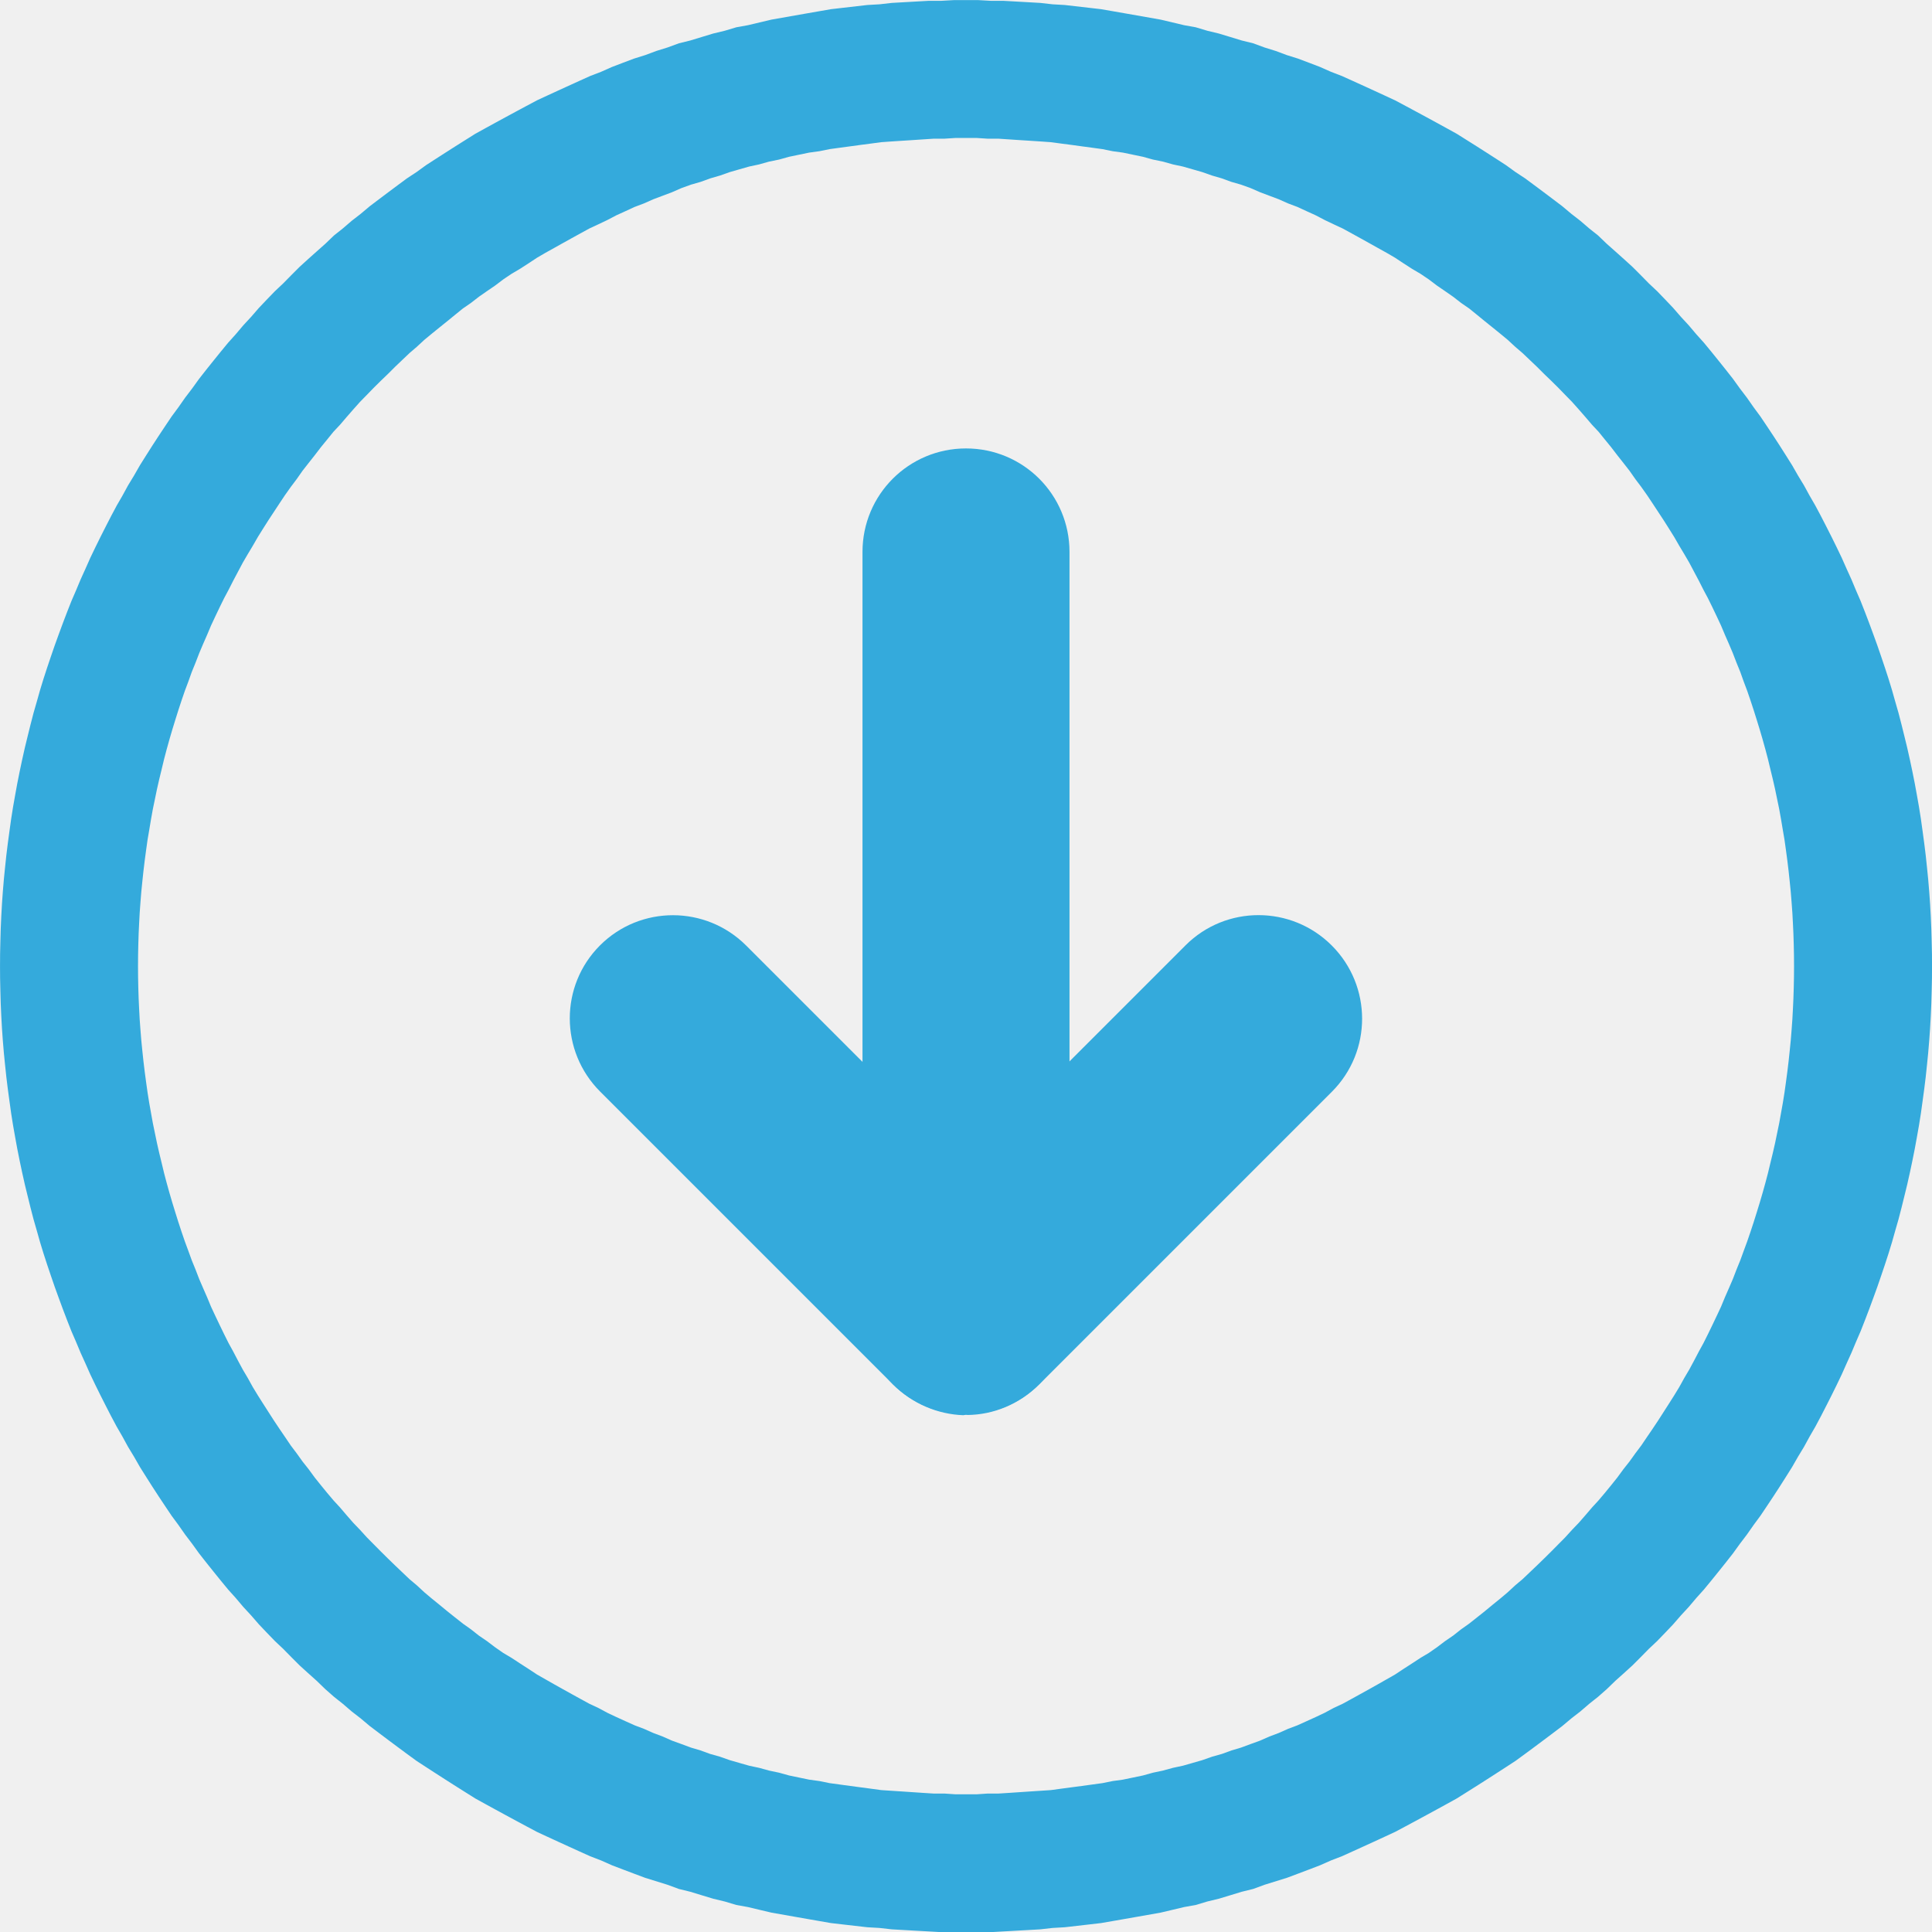
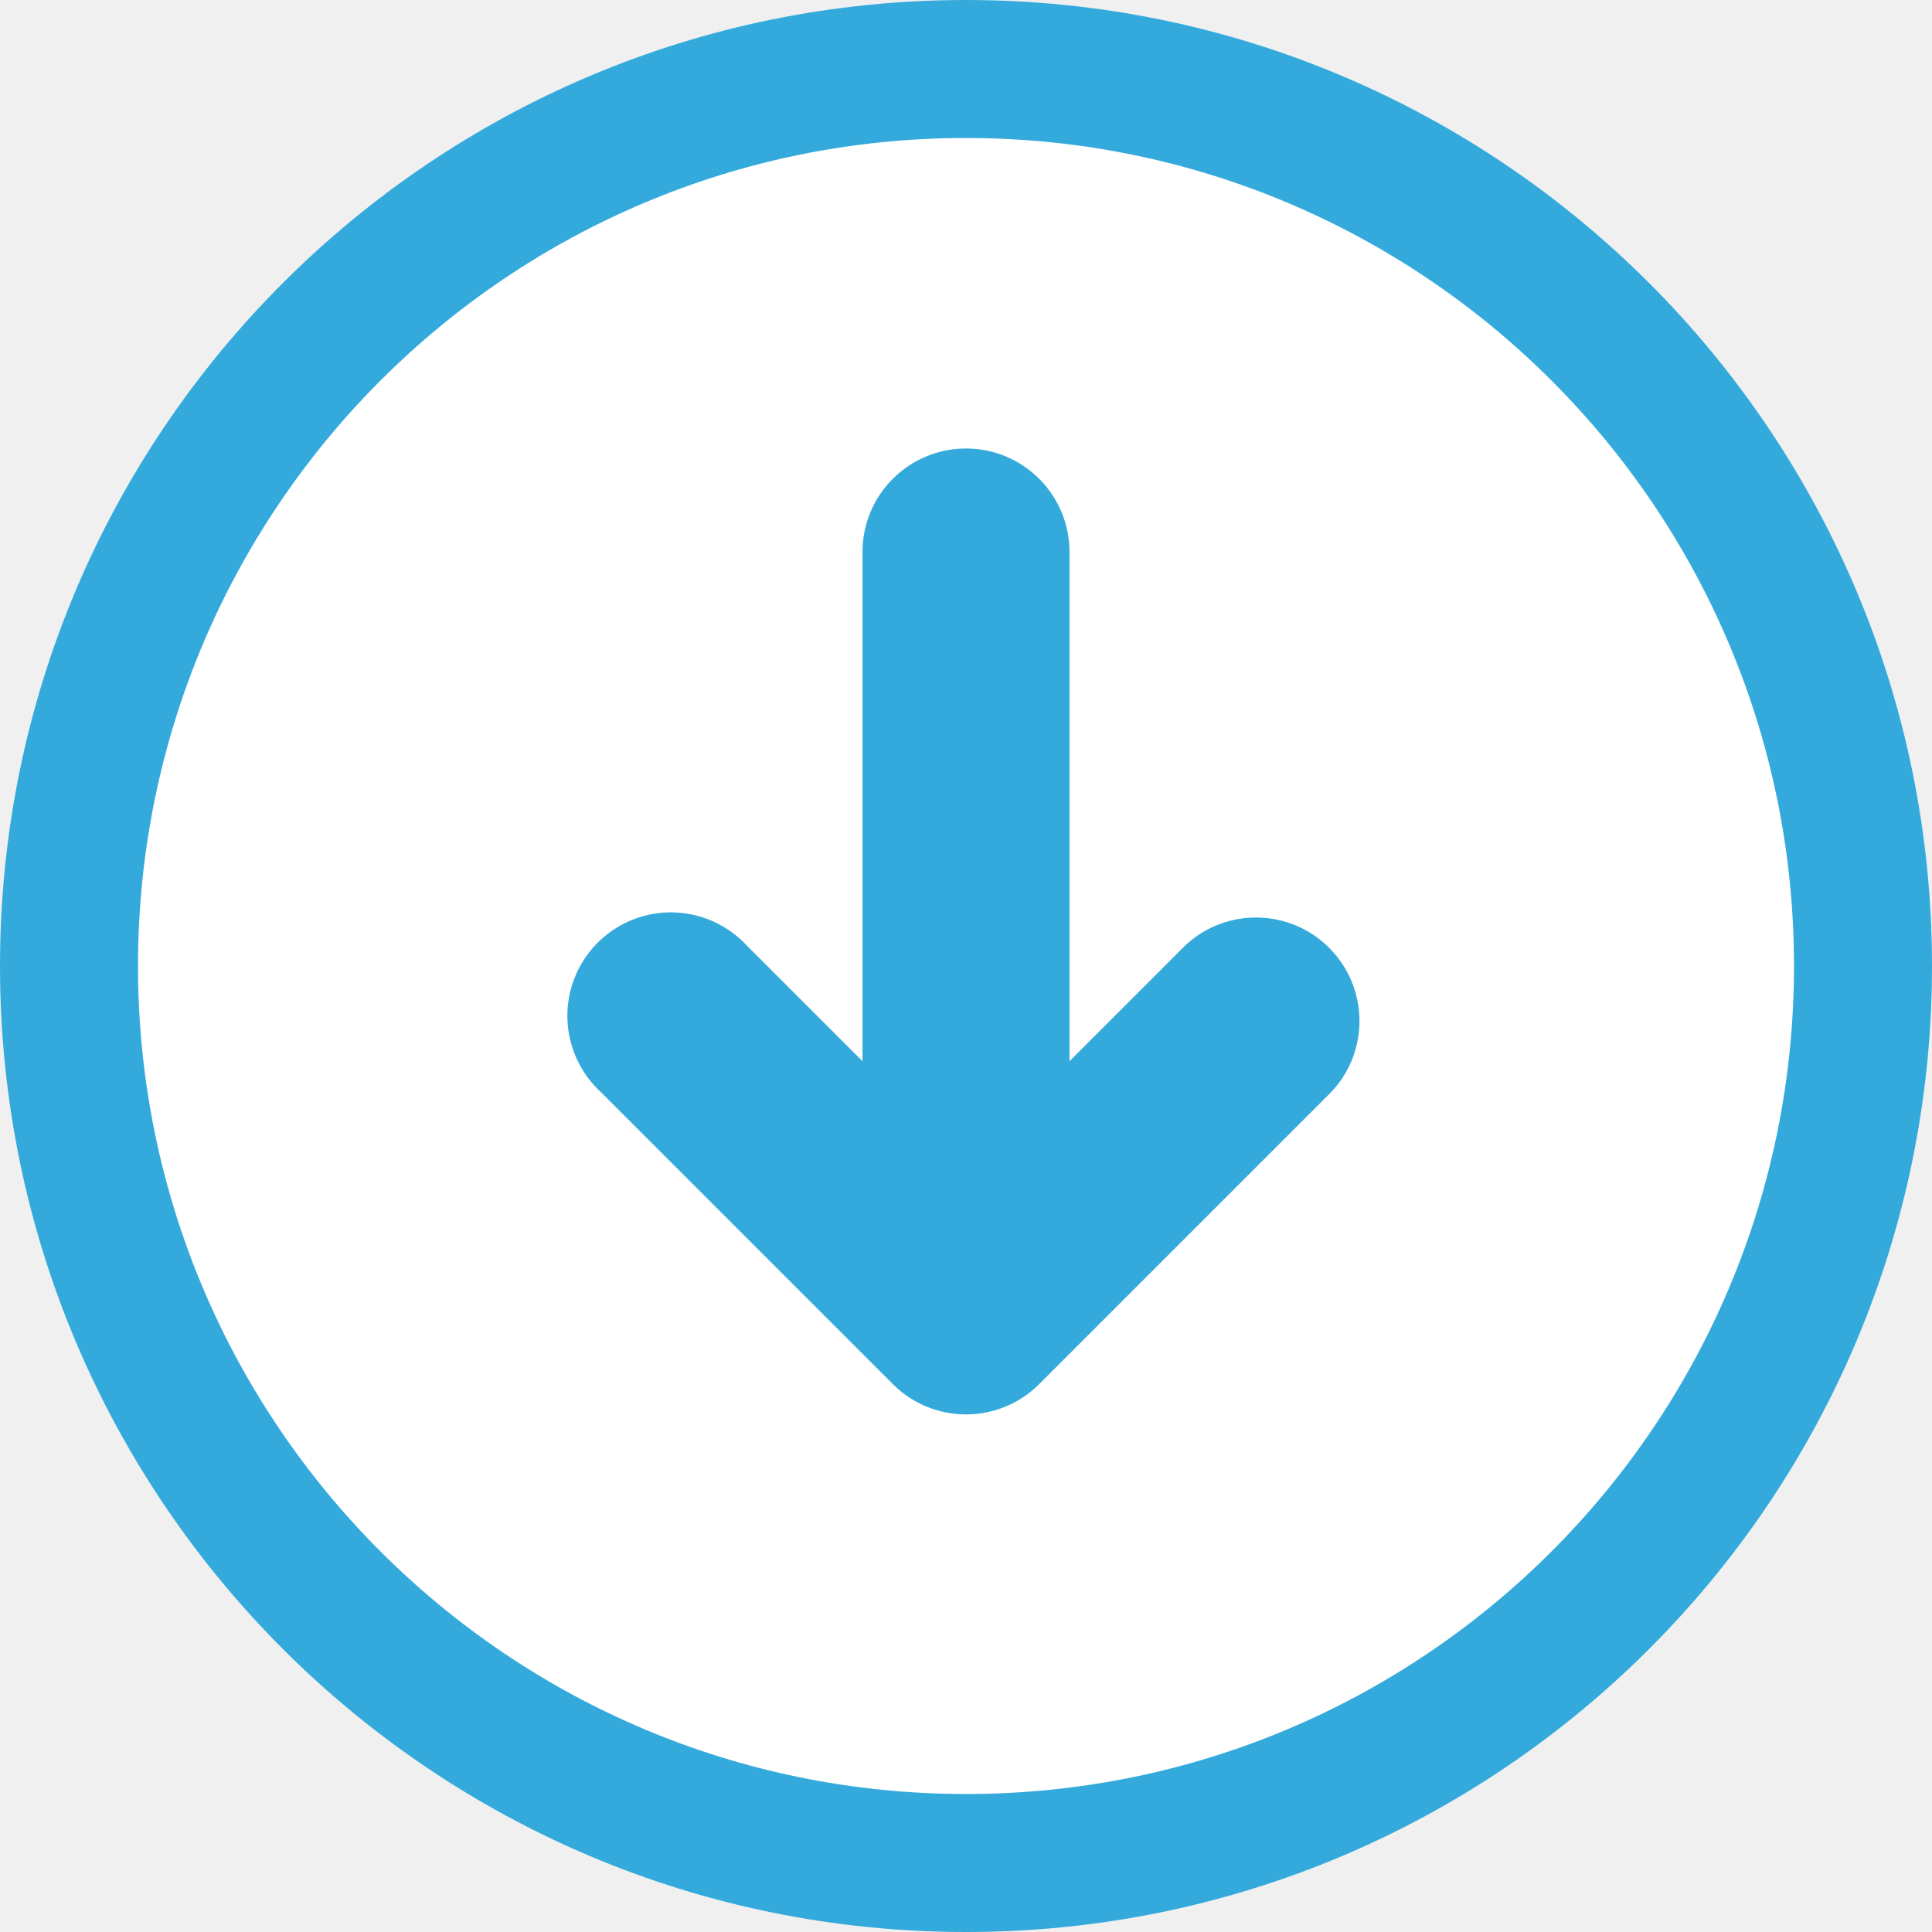
- <svg xmlns="http://www.w3.org/2000/svg" width="100%" height="100%" viewBox="0 0 28 28" version="1.1" xml:space="preserve" style="fill-rule:evenodd;clip-rule:evenodd;stroke-linejoin:round;stroke-miterlimit:1.414;">
-   <g transform="matrix(1,0,0,1,-929.25,-6988)">
-     <g transform="matrix(1,0,0,1.55888,552.25,5111)">
-       <g id="Play-Glyph" transform="matrix(1,0,0,1,-4,0)">
-         <g transform="matrix(1.00901,0,0,0.647266,-3.43243,199.514)">
-           <path d="M395.054,1552L395.233,1552.01L395.411,1552.01L395.589,1552.02L395.766,1552.03L395.942,1552.04L396.118,1552.06L396.293,1552.07L396.467,1552.09L396.641,1552.11L396.814,1552.13L396.987,1552.16L397.159,1552.19L397.33,1552.22L397.5,1552.25L397.67,1552.28L397.839,1552.32L398.007,1552.36L398.174,1552.39L398.341,1552.44L398.507,1552.48L398.672,1552.53L398.836,1552.58L398.999,1552.62L399.162,1552.68L399.323,1552.73L399.484,1552.79L399.644,1552.84L399.803,1552.9L399.96,1552.96L400.118,1553.03L400.274,1553.09L400.429,1553.16L400.583,1553.23L400.736,1553.3L400.888,1553.37L401.039,1553.44L401.189,1553.52L401.338,1553.6L401.486,1553.68L401.633,1553.76L401.779,1553.84L401.924,1553.92L402.067,1554.01L402.21,1554.1L402.351,1554.19L402.491,1554.28L402.63,1554.37L402.768,1554.47L402.905,1554.56L403.04,1554.66L403.174,1554.76L403.307,1554.86L403.439,1554.96L403.57,1555.07L403.699,1555.17L403.827,1555.28L403.953,1555.38L404.078,1555.5L404.202,1555.61L404.325,1555.72L404.446,1555.83L404.566,1555.95L404.684,1556.07L404.801,1556.18L404.917,1556.3L405.031,1556.42L405.144,1556.55L405.255,1556.67L405.365,1556.8L405.473,1556.92L405.58,1557.05L405.685,1557.18L405.789,1557.31L405.891,1557.44L405.992,1557.58L406.091,1557.71L406.189,1557.85L406.285,1557.98L406.379,1558.12L406.472,1558.26L406.563,1558.4L406.652,1558.54L406.74,1558.68L406.826,1558.83L406.911,1558.97L406.993,1559.12L407.074,1559.26L407.154,1559.41L407.231,1559.56L407.307,1559.71L407.381,1559.86L407.453,1560.01L407.524,1560.17L407.592,1560.32L407.659,1560.48L407.724,1560.63L407.787,1560.79L407.848,1560.95L407.907,1561.11L407.965,1561.27L408.02,1561.43L408.074,1561.59L408.126,1561.75L408.175,1561.91L408.223,1562.08L408.269,1562.24L408.313,1562.41L408.355,1562.58L408.394,1562.74L408.432,1562.91L408.468,1563.08L408.502,1563.25L408.533,1563.42L408.563,1563.59L408.59,1563.76L408.615,1563.94L408.638,1564.11L408.659,1564.28L408.678,1564.46L408.695,1564.63L408.71,1564.81L408.722,1564.98L408.732,1565.16L408.74,1565.34L408.745,1565.52L408.749,1565.7L408.75,1565.88L408.749,1566.05L408.745,1566.23L408.74,1566.41L408.732,1566.59L408.722,1566.77L408.71,1566.94L408.695,1567.12L408.678,1567.29L408.659,1567.47L408.638,1567.64L408.615,1567.81L408.59,1567.99L408.563,1568.16L408.533,1568.33L408.502,1568.5L408.468,1568.67L408.432,1568.84L408.394,1569.01L408.355,1569.17L408.313,1569.34L408.269,1569.51L408.223,1569.67L408.175,1569.84L408.126,1570L408.074,1570.16L408.02,1570.32L407.965,1570.48L407.907,1570.64L407.848,1570.8L407.787,1570.96L407.724,1571.12L407.659,1571.27L407.592,1571.43L407.524,1571.58L407.453,1571.74L407.381,1571.89L407.307,1572.04L407.231,1572.19L407.154,1572.34L407.074,1572.49L406.993,1572.63L406.911,1572.78L406.826,1572.92L406.74,1573.07L406.652,1573.21L406.563,1573.35L406.472,1573.49L406.379,1573.63L406.285,1573.77L406.189,1573.9L406.091,1574.04L405.992,1574.17L405.891,1574.31L405.789,1574.44L405.685,1574.57L405.58,1574.7L405.473,1574.83L405.365,1574.95L405.255,1575.08L405.144,1575.2L405.031,1575.33L404.917,1575.45L404.801,1575.57L404.684,1575.68L404.566,1575.8L404.446,1575.92L404.325,1576.03L404.202,1576.14L404.078,1576.26L403.953,1576.37L403.827,1576.47L403.699,1576.58L403.57,1576.68L403.439,1576.79L403.307,1576.89L403.174,1576.99L403.04,1577.09L402.905,1577.19L402.768,1577.29L402.63,1577.38L402.491,1577.47L402.351,1577.56L402.21,1577.65L402.067,1577.74L401.924,1577.83L401.779,1577.91L401.633,1577.99L401.486,1578.07L401.338,1578.15L401.189,1578.23L401.039,1578.31L400.888,1578.38L400.736,1578.45L400.583,1578.52L400.429,1578.59L400.274,1578.66L400.118,1578.72L399.96,1578.79L399.803,1578.85L399.644,1578.91L399.484,1578.97L399.323,1579.02L399.162,1579.07L398.999,1579.13L398.836,1579.17L398.672,1579.22L398.507,1579.27L398.341,1579.31L398.174,1579.36L398.007,1579.39L397.839,1579.43L397.67,1579.47L397.5,1579.5L397.33,1579.53L397.159,1579.56L396.987,1579.59L396.814,1579.62L396.641,1579.64L396.467,1579.66L396.293,1579.68L396.118,1579.69L395.942,1579.71L395.766,1579.72L395.589,1579.73L395.411,1579.74L395.233,1579.75L395.054,1579.75L394.875,1579.75L394.696,1579.75L394.517,1579.75L394.339,1579.74L394.161,1579.73L393.984,1579.72L393.808,1579.71L393.632,1579.69L393.457,1579.68L393.283,1579.66L393.109,1579.64L392.936,1579.62L392.763,1579.59L392.591,1579.56L392.42,1579.53L392.25,1579.5L392.08,1579.47L391.911,1579.43L391.743,1579.39L391.576,1579.36L391.409,1579.31L391.243,1579.27L391.078,1579.22L390.914,1579.17L390.751,1579.13L390.588,1579.07L390.427,1579.02L390.266,1578.97L390.106,1578.91L389.947,1578.85L389.79,1578.79L389.632,1578.72L389.476,1578.66L389.321,1578.59L389.167,1578.52L389.014,1578.45L388.862,1578.38L388.711,1578.31L388.561,1578.23L388.412,1578.15L388.264,1578.07L388.117,1577.99L387.971,1577.91L387.826,1577.83L387.683,1577.74L387.54,1577.65L387.399,1577.56L387.259,1577.47L387.12,1577.38L386.982,1577.29L386.845,1577.19L386.71,1577.09L386.576,1576.99L386.443,1576.89L386.311,1576.79L386.18,1576.68L386.051,1576.58L385.923,1576.47L385.797,1576.37L385.672,1576.26L385.548,1576.14L385.425,1576.03L385.304,1575.92L385.184,1575.8L385.066,1575.68L384.949,1575.57L384.833,1575.45L384.719,1575.33L384.606,1575.2L384.495,1575.08L384.385,1574.95L384.277,1574.83L384.17,1574.7L384.065,1574.57L383.961,1574.44L383.859,1574.31L383.758,1574.17L383.659,1574.04L383.561,1573.9L383.465,1573.77L383.371,1573.63L383.278,1573.49L383.187,1573.35L383.098,1573.21L383.01,1573.07L382.924,1572.92L382.839,1572.78L382.757,1572.63L382.676,1572.49L382.596,1572.34L382.519,1572.19L382.443,1572.04L382.369,1571.89L382.297,1571.74L382.226,1571.58L382.158,1571.43L382.091,1571.27L382.026,1571.12L381.963,1570.96L381.902,1570.8L381.843,1570.64L381.785,1570.48L381.73,1570.32L381.676,1570.16L381.624,1570L381.575,1569.84L381.527,1569.67L381.481,1569.51L381.437,1569.34L381.395,1569.17L381.356,1569.01L381.318,1568.84L381.282,1568.67L381.248,1568.5L381.217,1568.33L381.187,1568.16L381.16,1567.99L381.135,1567.81L381.112,1567.64L381.091,1567.47L381.072,1567.29L381.055,1567.12L381.04,1566.94L381.028,1566.77L381.018,1566.59L381.01,1566.41L381.005,1566.23L381.001,1566.05L381,1565.88L381.001,1565.7L381.005,1565.52L381.01,1565.34L381.018,1565.16L381.028,1564.98L381.04,1564.81L381.055,1564.63L381.072,1564.46L381.091,1564.28L381.112,1564.11L381.135,1563.94L381.16,1563.76L381.187,1563.59L381.217,1563.42L381.248,1563.25L381.282,1563.08L381.318,1562.91L381.356,1562.74L381.395,1562.58L381.437,1562.41L381.481,1562.24L381.527,1562.08L381.575,1561.91L381.624,1561.75L381.676,1561.59L381.73,1561.43L381.785,1561.27L381.843,1561.11L381.902,1560.95L381.963,1560.79L382.026,1560.63L382.091,1560.48L382.158,1560.32L382.226,1560.17L382.297,1560.01L382.369,1559.86L382.443,1559.71L382.519,1559.56L382.596,1559.41L382.676,1559.26L382.757,1559.12L382.839,1558.97L382.924,1558.83L383.01,1558.68L383.098,1558.54L383.187,1558.4L383.278,1558.26L383.371,1558.12L383.465,1557.98L383.561,1557.85L383.659,1557.71L383.758,1557.58L383.859,1557.44L383.961,1557.31L384.065,1557.18L384.17,1557.05L384.277,1556.92L384.385,1556.8L384.495,1556.67L384.606,1556.55L384.719,1556.42L384.833,1556.3L384.949,1556.18L385.066,1556.07L385.184,1555.95L385.304,1555.83L385.425,1555.72L385.548,1555.61L385.672,1555.5L385.797,1555.38L385.923,1555.28L386.051,1555.17L386.18,1555.07L386.311,1554.96L386.443,1554.86L386.576,1554.76L386.71,1554.66L386.845,1554.56L386.982,1554.47L387.12,1554.37L387.259,1554.28L387.399,1554.19L387.54,1554.1L387.683,1554.01L387.826,1553.92L387.971,1553.84L388.117,1553.76L388.264,1553.68L388.412,1553.6L388.561,1553.52L388.711,1553.44L388.862,1553.37L389.014,1553.3L389.167,1553.23L389.321,1553.16L389.476,1553.09L389.632,1553.03L389.79,1552.96L389.947,1552.9L390.106,1552.84L390.266,1552.79L390.427,1552.73L390.588,1552.68L390.751,1552.62L390.914,1552.58L391.078,1552.53L391.243,1552.48L391.409,1552.44L391.576,1552.39L391.743,1552.36L391.911,1552.32L392.08,1552.28L392.25,1552.25L392.42,1552.22L392.591,1552.19L392.763,1552.16L392.936,1552.13L393.109,1552.11L393.283,1552.09L393.457,1552.07L393.632,1552.06L393.808,1552.04L393.984,1552.03L394.161,1552.02L394.339,1552.01L394.517,1552.01L394.696,1552L394.875,1552L395.054,1552ZM394.723,1553.98L394.567,1553.99L394.412,1553.99L394.262,1554L394.113,1554.01L393.956,1554.02L393.804,1554.03L393.661,1554.04L393.51,1554.06L393.357,1554.08L393.211,1554.1L393.063,1554.12L392.916,1554.14L392.769,1554.17L392.623,1554.19L392.478,1554.22L392.334,1554.25L392.19,1554.29L392.044,1554.32L391.902,1554.36L391.761,1554.39L391.621,1554.43L391.482,1554.47L391.34,1554.52L391.202,1554.56L391.065,1554.61L390.926,1554.65L390.787,1554.7L390.65,1554.76L390.517,1554.81L390.384,1554.86L390.249,1554.92L390.116,1554.97L389.986,1555.03L389.854,1555.09L389.72,1555.16L389.594,1555.22L389.465,1555.28L389.337,1555.35L389.21,1555.42L389.084,1555.49L388.959,1555.56L388.833,1555.63L388.713,1555.7L388.592,1555.78L388.468,1555.86L388.349,1555.93L388.23,1556.01L388.111,1556.1L387.994,1556.18L387.879,1556.26L387.763,1556.35L387.647,1556.43L387.536,1556.52L387.426,1556.61L387.314,1556.7L387.203,1556.79L387.094,1556.88L386.986,1556.98L386.881,1557.07L386.776,1557.17L386.671,1557.27L386.571,1557.37L386.467,1557.47L386.366,1557.57L386.269,1557.67L386.171,1557.77L386.073,1557.88L385.977,1557.99L385.883,1558.1L385.789,1558.2L385.7,1558.31L385.61,1558.42L385.518,1558.54L385.431,1558.65L385.345,1558.76L385.261,1558.88L385.178,1558.99L385.093,1559.11L385.013,1559.23L384.934,1559.35L384.855,1559.47L384.779,1559.59L384.704,1559.71L384.629,1559.84L384.557,1559.96L384.487,1560.08L384.418,1560.21L384.349,1560.34L384.283,1560.47L384.219,1560.59L384.155,1560.72L384.093,1560.85L384.032,1560.98L383.973,1561.12L383.916,1561.25L383.861,1561.38L383.807,1561.52L383.754,1561.65L383.704,1561.79L383.655,1561.92L383.607,1562.06L383.561,1562.2L383.517,1562.34L383.474,1562.48L383.433,1562.62L383.394,1562.76L383.357,1562.9L383.321,1563.05L383.287,1563.19L383.255,1563.33L383.224,1563.48L383.195,1563.62L383.168,1563.77L383.143,1563.92L383.119,1564.06L383.098,1564.21L383.078,1564.36L383.06,1564.51L383.044,1564.66L383.029,1564.81L383.017,1564.96L383.006,1565.11L382.998,1565.26L382.991,1565.41L382.986,1565.57L382.983,1565.72L382.982,1565.88L382.983,1566.03L382.986,1566.18L382.991,1566.34L382.998,1566.49L383.006,1566.64L383.017,1566.79L383.029,1566.94L383.044,1567.09L383.06,1567.24L383.078,1567.39L383.098,1567.54L383.119,1567.69L383.143,1567.84L383.168,1567.98L383.195,1568.13L383.224,1568.27L383.255,1568.42L383.287,1568.56L383.321,1568.7L383.357,1568.85L383.394,1568.99L383.433,1569.13L383.474,1569.27L383.517,1569.41L383.561,1569.55L383.607,1569.69L383.655,1569.83L383.703,1569.96L383.754,1570.1L383.807,1570.23L383.861,1570.37L383.917,1570.5L383.974,1570.63L384.032,1570.77L384.093,1570.9L384.155,1571.03L384.218,1571.16L384.283,1571.29L384.349,1571.41L384.417,1571.54L384.487,1571.67L384.558,1571.79L384.63,1571.92L384.703,1572.04L384.779,1572.16L384.856,1572.28L384.933,1572.4L385.013,1572.52L385.095,1572.64L385.176,1572.76L385.259,1572.87L385.345,1572.99L385.432,1573.1L385.52,1573.22L385.608,1573.33L385.698,1573.44L385.791,1573.55L385.883,1573.65L385.977,1573.76L386.073,1573.87L386.169,1573.97L386.269,1574.08L386.368,1574.18L386.467,1574.28L386.568,1574.38L386.671,1574.48L386.776,1574.58L386.881,1574.68L386.988,1574.77L387.096,1574.87L387.203,1574.96L387.314,1575.05L387.423,1575.14L387.536,1575.23L387.65,1575.32L387.763,1575.4L387.877,1575.49L387.994,1575.57L388.113,1575.66L388.228,1575.74L388.346,1575.81L388.468,1575.89L388.592,1575.97L388.713,1576.05L388.836,1576.12L388.959,1576.19L389.084,1576.26L389.21,1576.33L389.337,1576.4L389.465,1576.47L389.594,1576.53L389.724,1576.6L389.851,1576.66L389.983,1576.72L390.116,1576.78L390.249,1576.83L390.384,1576.89L390.517,1576.94L390.653,1577L390.791,1577.05L390.926,1577.1L391.061,1577.14L391.198,1577.19L391.34,1577.23L391.482,1577.28L391.621,1577.32L391.761,1577.36L391.902,1577.39L392.048,1577.43L392.19,1577.46L392.334,1577.5L392.478,1577.53L392.623,1577.56L392.769,1577.58L392.916,1577.61L393.063,1577.63L393.208,1577.65L393.36,1577.67L393.51,1577.69L393.657,1577.71L393.808,1577.72L393.96,1577.73L394.109,1577.74L394.258,1577.75L394.416,1577.76L394.571,1577.76L394.719,1577.77L394.875,1577.77L395.031,1577.77L395.179,1577.76L395.334,1577.76L395.492,1577.75L395.641,1577.74L395.79,1577.73L395.942,1577.72L396.093,1577.71L396.24,1577.69L396.39,1577.67L396.542,1577.65L396.687,1577.63L396.834,1577.61L396.981,1577.58L397.127,1577.56L397.272,1577.53L397.416,1577.5L397.56,1577.46L397.702,1577.43L397.848,1577.39L397.989,1577.36L398.129,1577.32L398.268,1577.28L398.41,1577.23L398.552,1577.19L398.689,1577.14L398.824,1577.1L398.959,1577.05L399.097,1577L399.233,1576.94L399.366,1576.89L399.501,1576.83L399.634,1576.78L399.767,1576.72L399.899,1576.66L400.026,1576.6L400.156,1576.53L400.285,1576.47L400.413,1576.4L400.54,1576.33L400.666,1576.26L400.791,1576.19L400.914,1576.12L401.037,1576.05L401.158,1575.97L401.282,1575.89L401.404,1575.81L401.522,1575.74L401.637,1575.66L401.756,1575.57L401.873,1575.49L401.987,1575.4L402.1,1575.32L402.214,1575.23L402.327,1575.14L402.436,1575.05L402.547,1574.96L402.654,1574.87L402.762,1574.77L402.869,1574.68L402.974,1574.58L403.079,1574.48L403.182,1574.38L403.283,1574.28L403.382,1574.18L403.481,1574.08L403.581,1573.97L403.677,1573.87L403.773,1573.76L403.867,1573.65L403.959,1573.55L404.052,1573.44L404.142,1573.33L404.23,1573.22L404.318,1573.1L404.405,1572.99L404.491,1572.87L404.574,1572.76L404.655,1572.64L404.737,1572.52L404.817,1572.4L404.894,1572.28L404.971,1572.16L405.047,1572.04L405.12,1571.92L405.192,1571.79L405.263,1571.67L405.333,1571.54L405.401,1571.41L405.467,1571.29L405.532,1571.16L405.595,1571.03L405.657,1570.9L405.718,1570.77L405.776,1570.63L405.833,1570.5L405.889,1570.37L405.943,1570.23L405.996,1570.1L406.047,1569.96L406.095,1569.83L406.143,1569.69L406.189,1569.55L406.233,1569.41L406.276,1569.27L406.317,1569.13L406.356,1568.99L406.393,1568.85L406.429,1568.7L406.463,1568.56L406.495,1568.42L406.526,1568.27L406.555,1568.13L406.582,1567.98L406.607,1567.84L406.631,1567.69L406.652,1567.54L406.672,1567.39L406.69,1567.24L406.706,1567.09L406.721,1566.94L406.733,1566.79L406.744,1566.64L406.752,1566.49L406.759,1566.34L406.764,1566.18L406.767,1566.03L406.768,1565.88L406.767,1565.72L406.764,1565.57L406.759,1565.41L406.752,1565.26L406.744,1565.11L406.733,1564.96L406.721,1564.81L406.706,1564.66L406.69,1564.51L406.672,1564.36L406.652,1564.21L406.631,1564.06L406.607,1563.92L406.582,1563.77L406.555,1563.62L406.526,1563.48L406.495,1563.33L406.463,1563.19L406.429,1563.05L406.393,1562.9L406.356,1562.76L406.317,1562.62L406.276,1562.48L406.233,1562.34L406.189,1562.2L406.143,1562.06L406.095,1561.92L406.046,1561.79L405.996,1561.65L405.943,1561.52L405.889,1561.38L405.834,1561.25L405.777,1561.12L405.718,1560.98L405.657,1560.85L405.595,1560.72L405.531,1560.59L405.467,1560.47L405.401,1560.34L405.332,1560.21L405.263,1560.08L405.193,1559.96L405.121,1559.84L405.046,1559.71L404.971,1559.59L404.895,1559.47L404.816,1559.35L404.737,1559.23L404.657,1559.11L404.572,1558.99L404.489,1558.88L404.405,1558.76L404.319,1558.65L404.232,1558.54L404.14,1558.42L404.05,1558.31L403.961,1558.2L403.867,1558.1L403.773,1557.99L403.677,1557.88L403.579,1557.77L403.481,1557.67L403.384,1557.57L403.283,1557.47L403.179,1557.37L403.079,1557.27L402.974,1557.17L402.869,1557.07L402.764,1556.98L402.656,1556.88L402.547,1556.79L402.436,1556.7L402.324,1556.61L402.214,1556.52L402.103,1556.43L401.987,1556.35L401.871,1556.26L401.756,1556.18L401.639,1556.1L401.52,1556.01L401.401,1555.93L401.282,1555.86L401.158,1555.78L401.037,1555.7L400.917,1555.63L400.791,1555.56L400.666,1555.49L400.54,1555.42L400.413,1555.35L400.285,1555.28L400.156,1555.22L400.03,1555.16L399.896,1555.09L399.764,1555.03L399.634,1554.97L399.501,1554.92L399.366,1554.86L399.233,1554.81L399.1,1554.76L398.963,1554.7L398.824,1554.65L398.685,1554.61L398.548,1554.56L398.41,1554.52L398.268,1554.47L398.129,1554.43L397.989,1554.39L397.848,1554.36L397.706,1554.32L397.56,1554.29L397.416,1554.25L397.272,1554.22L397.127,1554.19L396.981,1554.17L396.834,1554.14L396.687,1554.12L396.539,1554.1L396.393,1554.08L396.24,1554.06L396.089,1554.04L395.946,1554.03L395.794,1554.02L395.637,1554.01L395.488,1554L395.338,1553.99L395.183,1553.99L395.027,1553.98L394.875,1553.98L394.723,1553.98Z" style="fill:rgb(52,170,220);" />
-         </g>
-         <g transform="matrix(1,0,0,0.641487,-611.5,-3277.68)">
-           <path d="M1008,6994.5C1008,6993.67 1007.33,6993 1006.5,6993C1005.67,6993 1005,6993.67 1005,6994.5L1005,7005.5C1005,7006.33 1005.67,7007 1006.5,7007C1007.33,7007 1008,7006.33 1008,7005.5L1008,6994.5Z" style="fill:rgb(52,170,220);" />
-         </g>
-         <g transform="matrix(-0.707107,-0.4536,1.10229,-0.707107,-665.307,2254.78)">
-           <path d="M401,1214.34C401.829,1214.34 402.5,1214.77 402.5,1215.3C402.5,1215.83 401.828,1216.26 401,1216.26L396.5,1216.26L396.5,1219.15C396.5,1219.68 395.828,1220.11 395,1220.11C394.172,1220.11 393.5,1219.68 393.5,1219.15L393.5,1215.3C393.5,1215.04 393.66,1214.8 393.92,1214.63L393.94,1214.62C393.94,1214.62 393.962,1214.6 393.962,1214.6C394.23,1214.44 394.597,1214.34 395,1214.34C395,1214.34 401,1214.34 401,1214.34Z" style="fill:rgb(52,170,220);" />
-         </g>
-       </g>
-     </g>
-   </g>
+ <svg xmlns="http://www.w3.org/2000/svg" id="Layer_1" data-name="Layer 1" viewBox="0 0 28 28">
+   <defs>
+     <style>.cls-1{fill:#fff;}.cls-2{fill:#34aadc;}</style>
+   </defs>
+   <path class="cls-1" d="M14,27A13,13,0,1,1,27,14,13,13,0,0,1,14,27Z" />
+   <path class="cls-2" d="M14,2A12,12,0,1,1,2,14,12,12,0,0,1,14,2m0-2A14,14,0,1,0,28,14,14,14,0,0,0,14,0Z" />
+   <path class="cls-1" d="M14,19.5a.5.5,0,0,1-.35-.14L9.4,15.11a.51.51,0,0,1,0-.71.5.5,0,0,1,.71,0L13.5,17.8V8a.5.5,0,0,1,1,0v9.79l3.39-3.39a.51.51,0,0,1,.71,0,.51.51,0,0,1,0,.71l-4.24,4.24A.5.5,0,0,1,14,19.5Z" />
+   <path class="cls-2" d="M14,6.5A1.5,1.5,0,0,0,12.5,8v7.38L10.82,13.7A1.5,1.5,0,1,0,8.7,15.82l4.24,4.24a1.5,1.5,0,0,0,2.12,0h0l4.24-4.24a1.5,1.5,0,0,0-2.12-2.12L15.5,15.38V8A1.5,1.5,0,0,0,14,6.5Z" />
</svg>
